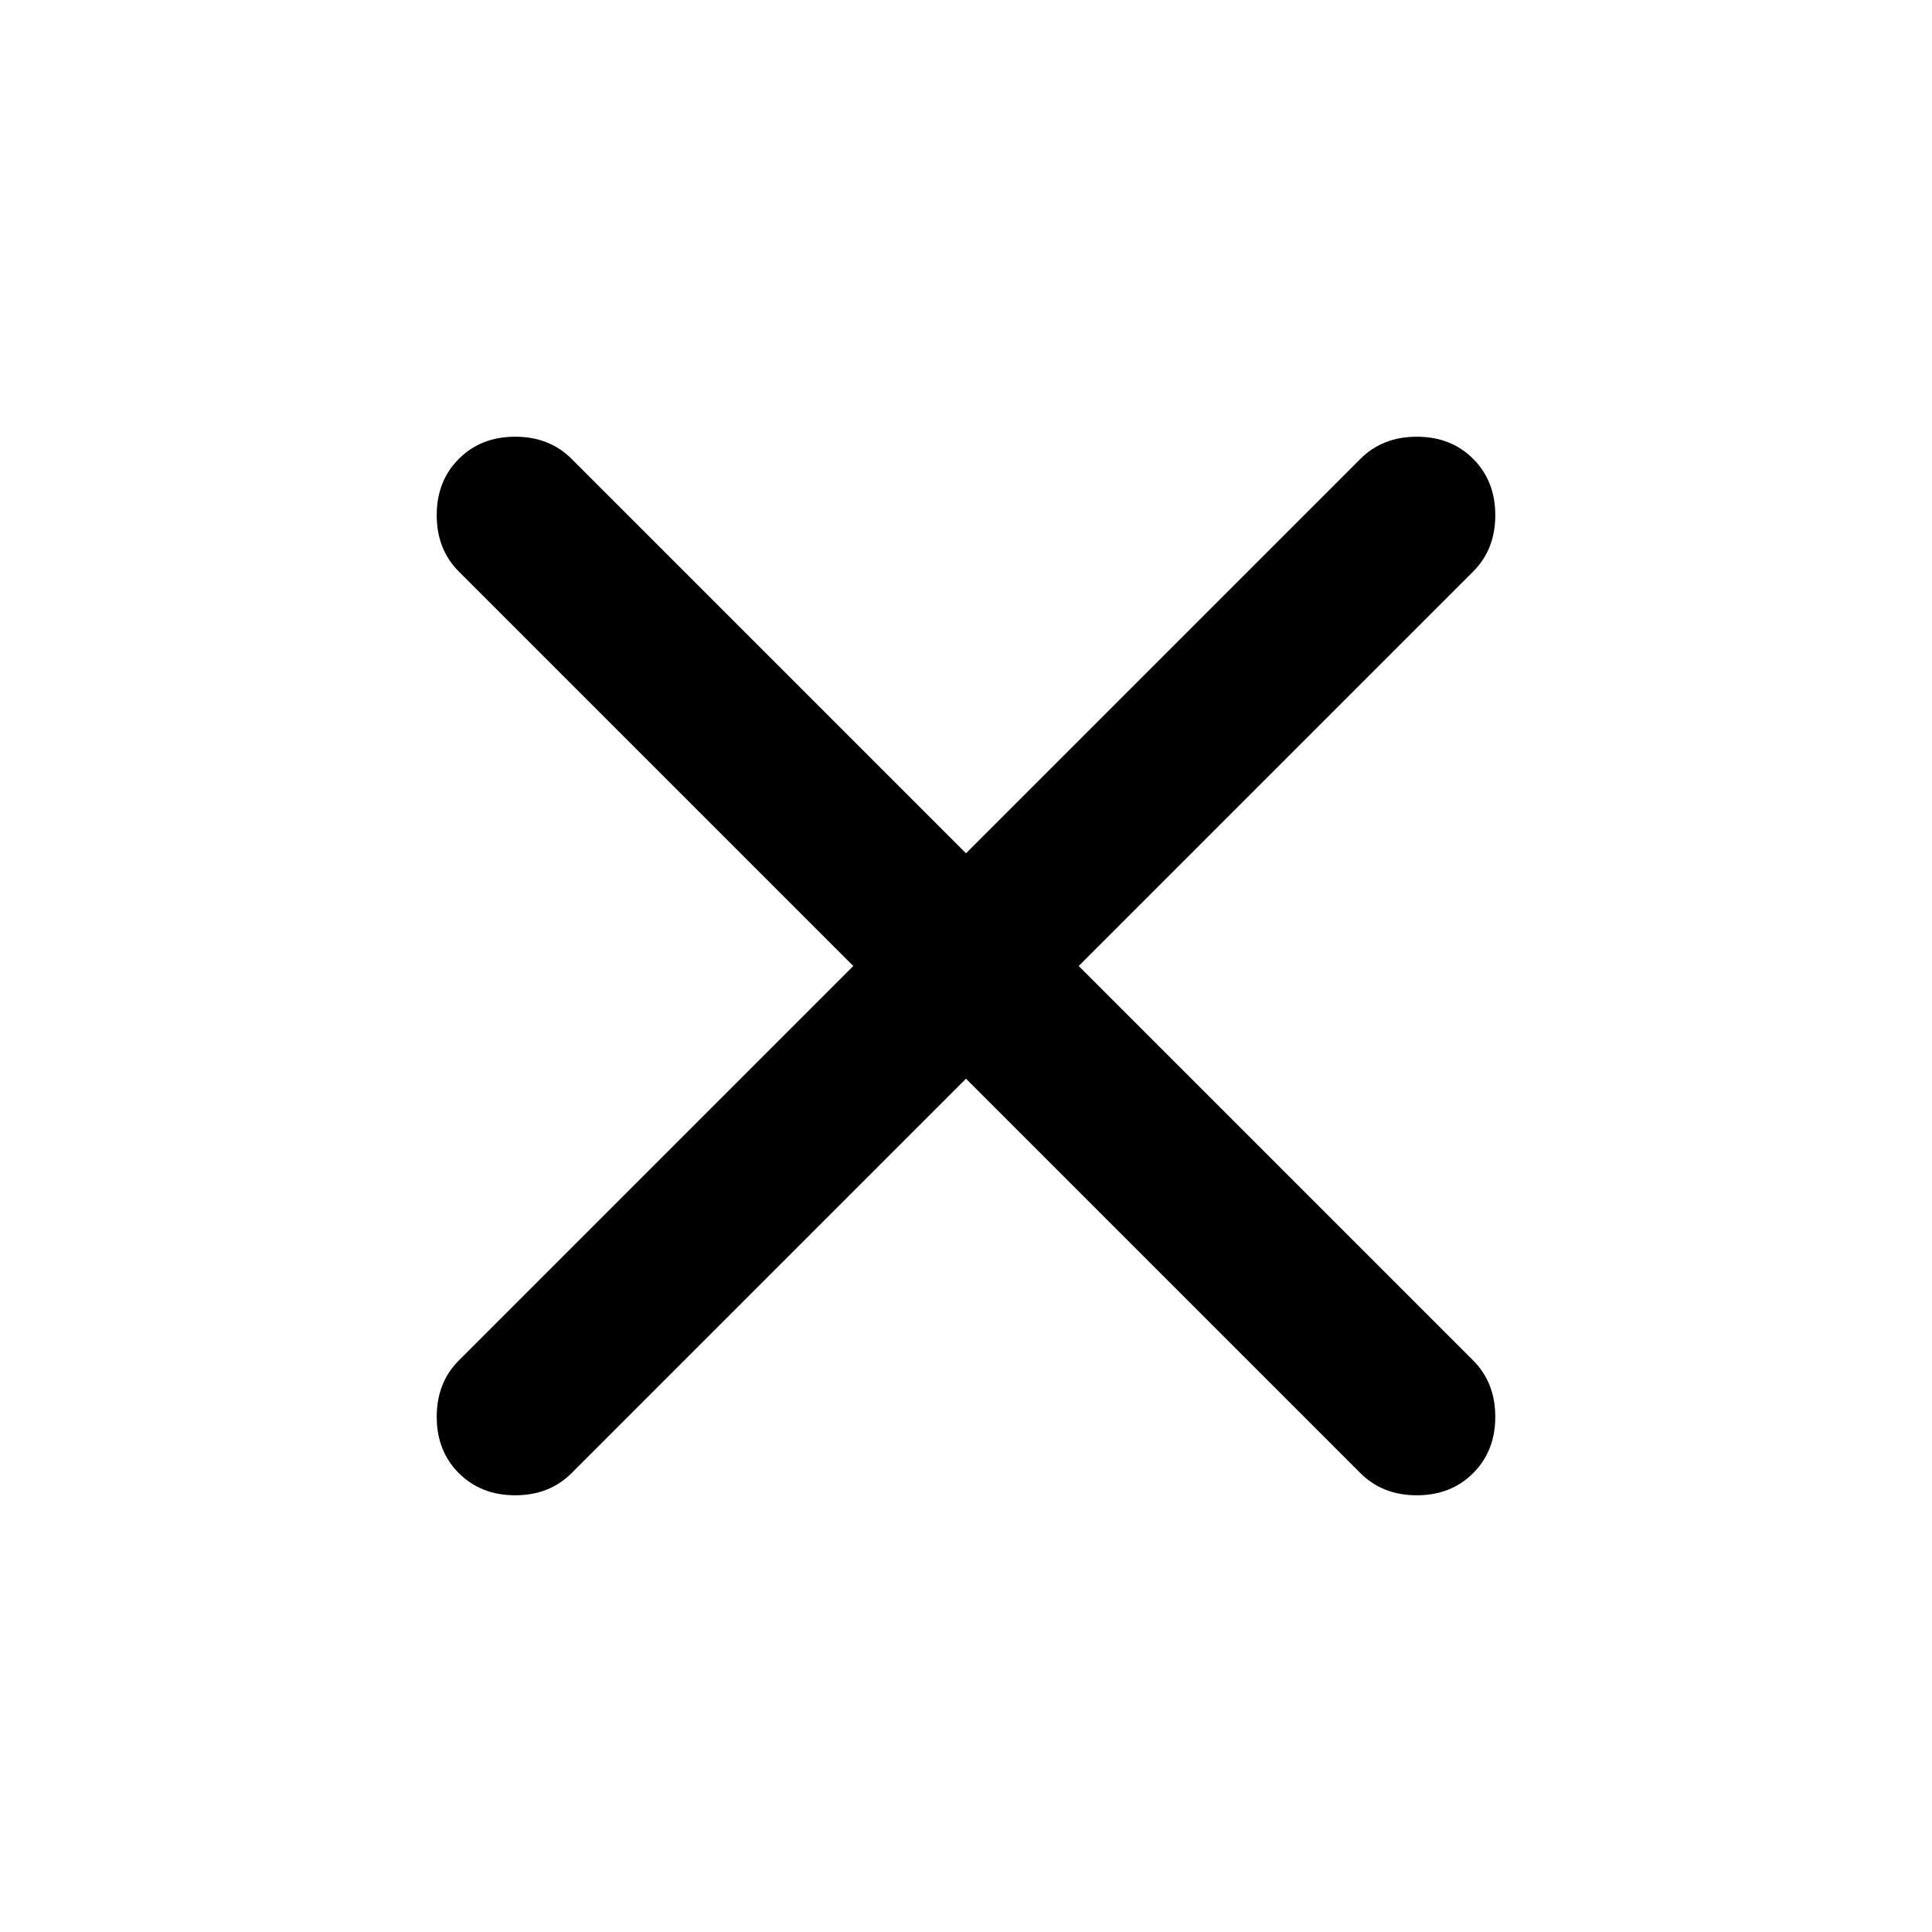
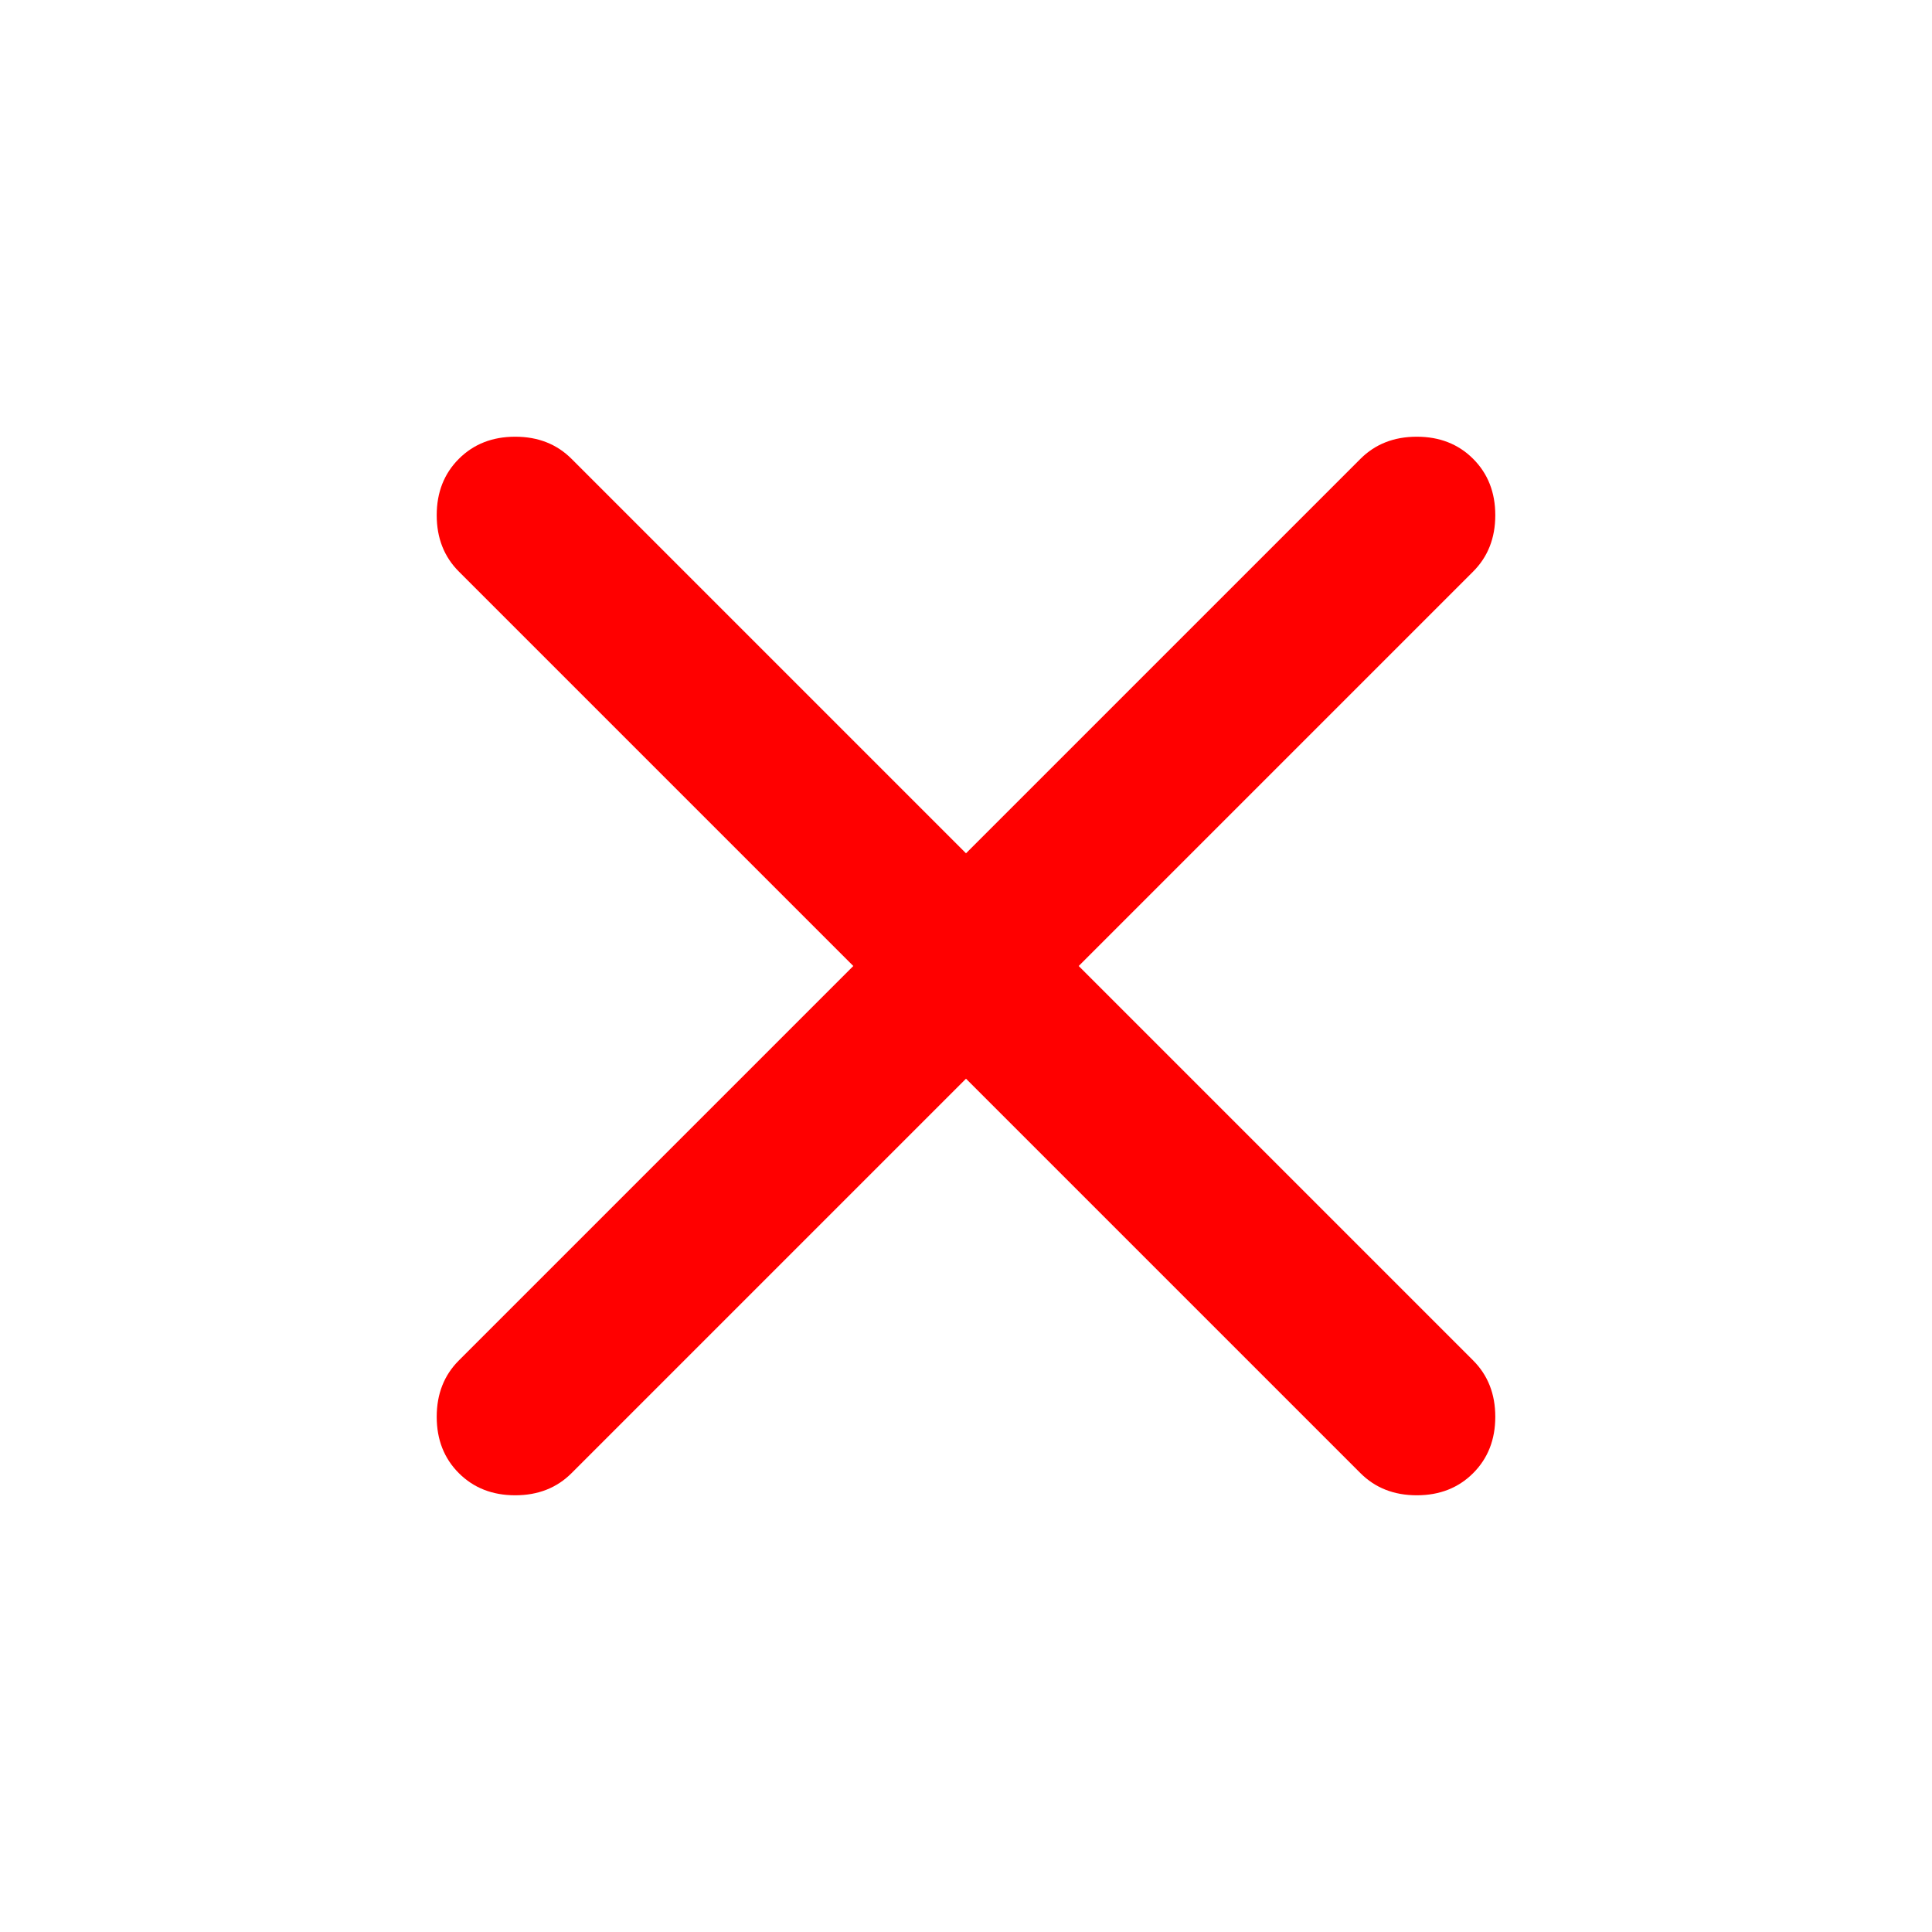
- <svg xmlns="http://www.w3.org/2000/svg" height="24" viewBox="0 -960 960 960" width="24">
-   <path d="M480-424 284-228q-11 11-28 11t-28-11q-11-11-11-28t11-28l196-196-196-196q-11-11-11-28t11-28q11-11 28-11t28 11l196 196 196-196q11-11 28-11t28 11q11 11 11 28t-11 28L536-480l196 196q11 11 11 28t-11 28q-11 11-28 11t-28-11L480-424Z" />
+ <svg xmlns="http://www.w3.org/2000/svg" viewBox="0 -960 960 960">
+   <path d="M480-424 284-228q-11 11-28 11t-28-11q-11-11-11-28t11-28l196-196-196-196q-11-11-11-28t11-28q11-11 28-11t28 11l196 196 196-196q11-11 28-11t28 11q11 11 11 28t-11 28L536-480l196 196q11 11 11 28t-11 28q-11 11-28 11t-28-11L480-424Z" fill="#FF0000" />
</svg>
